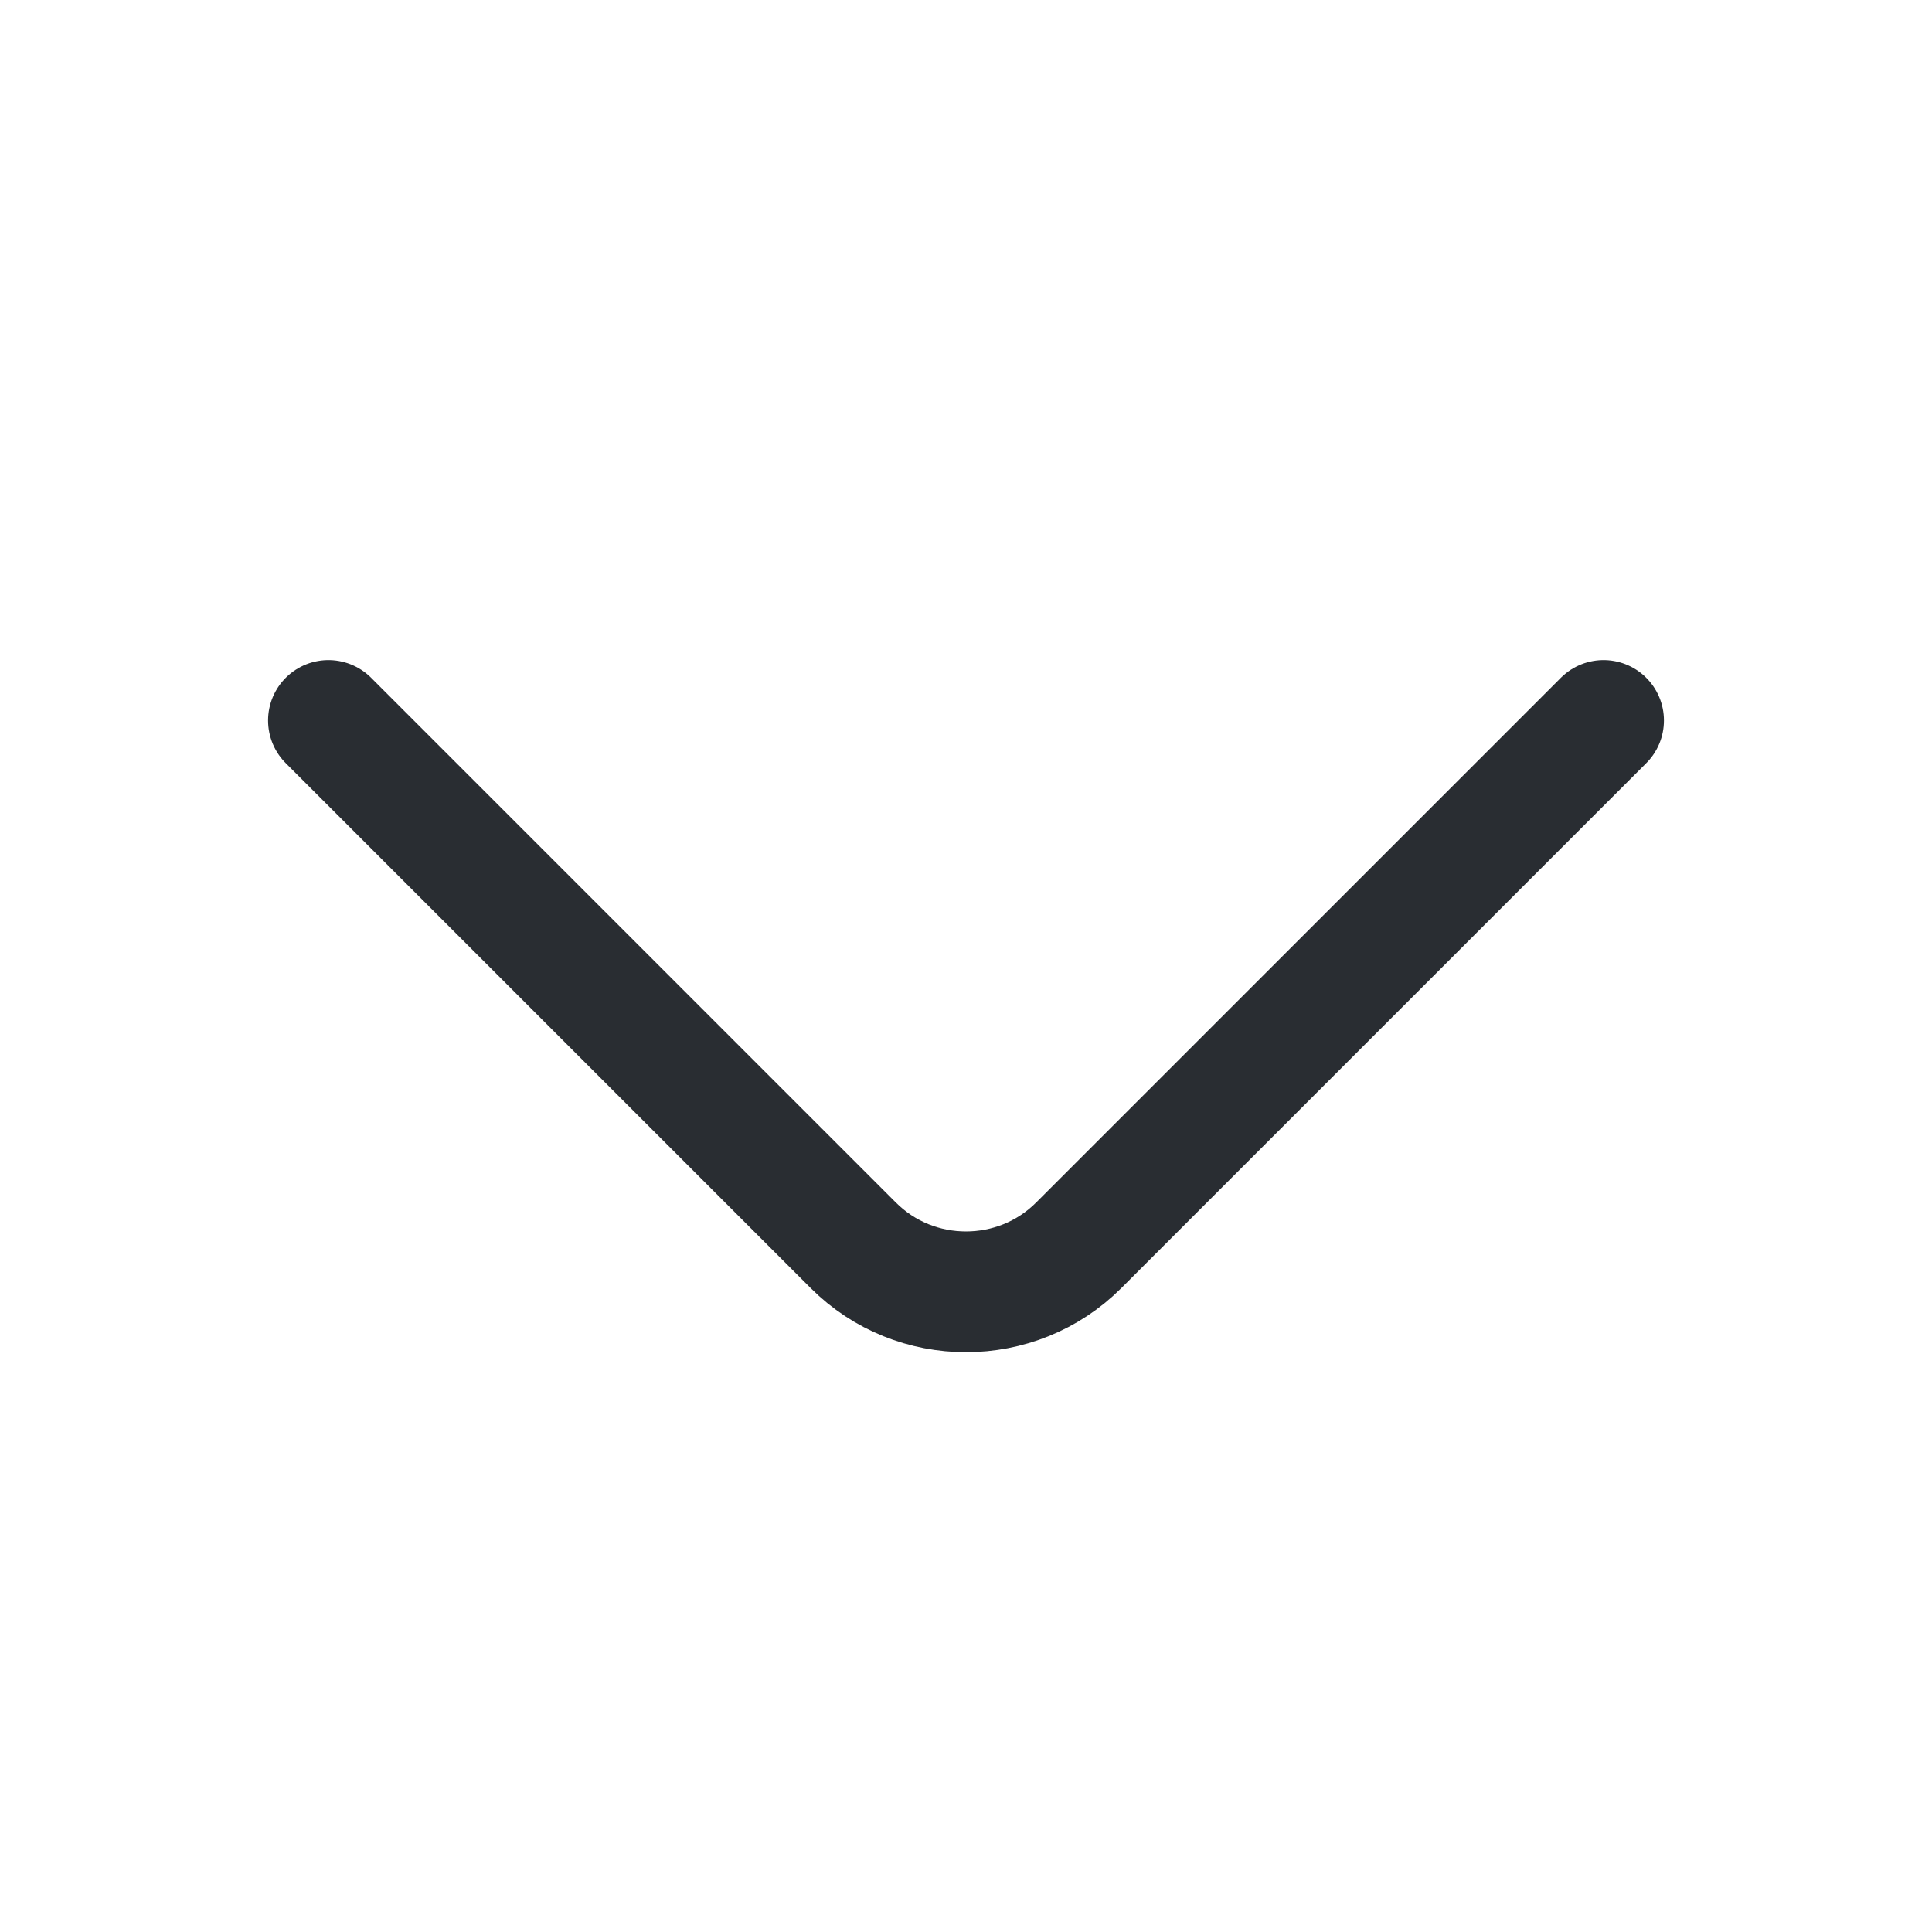
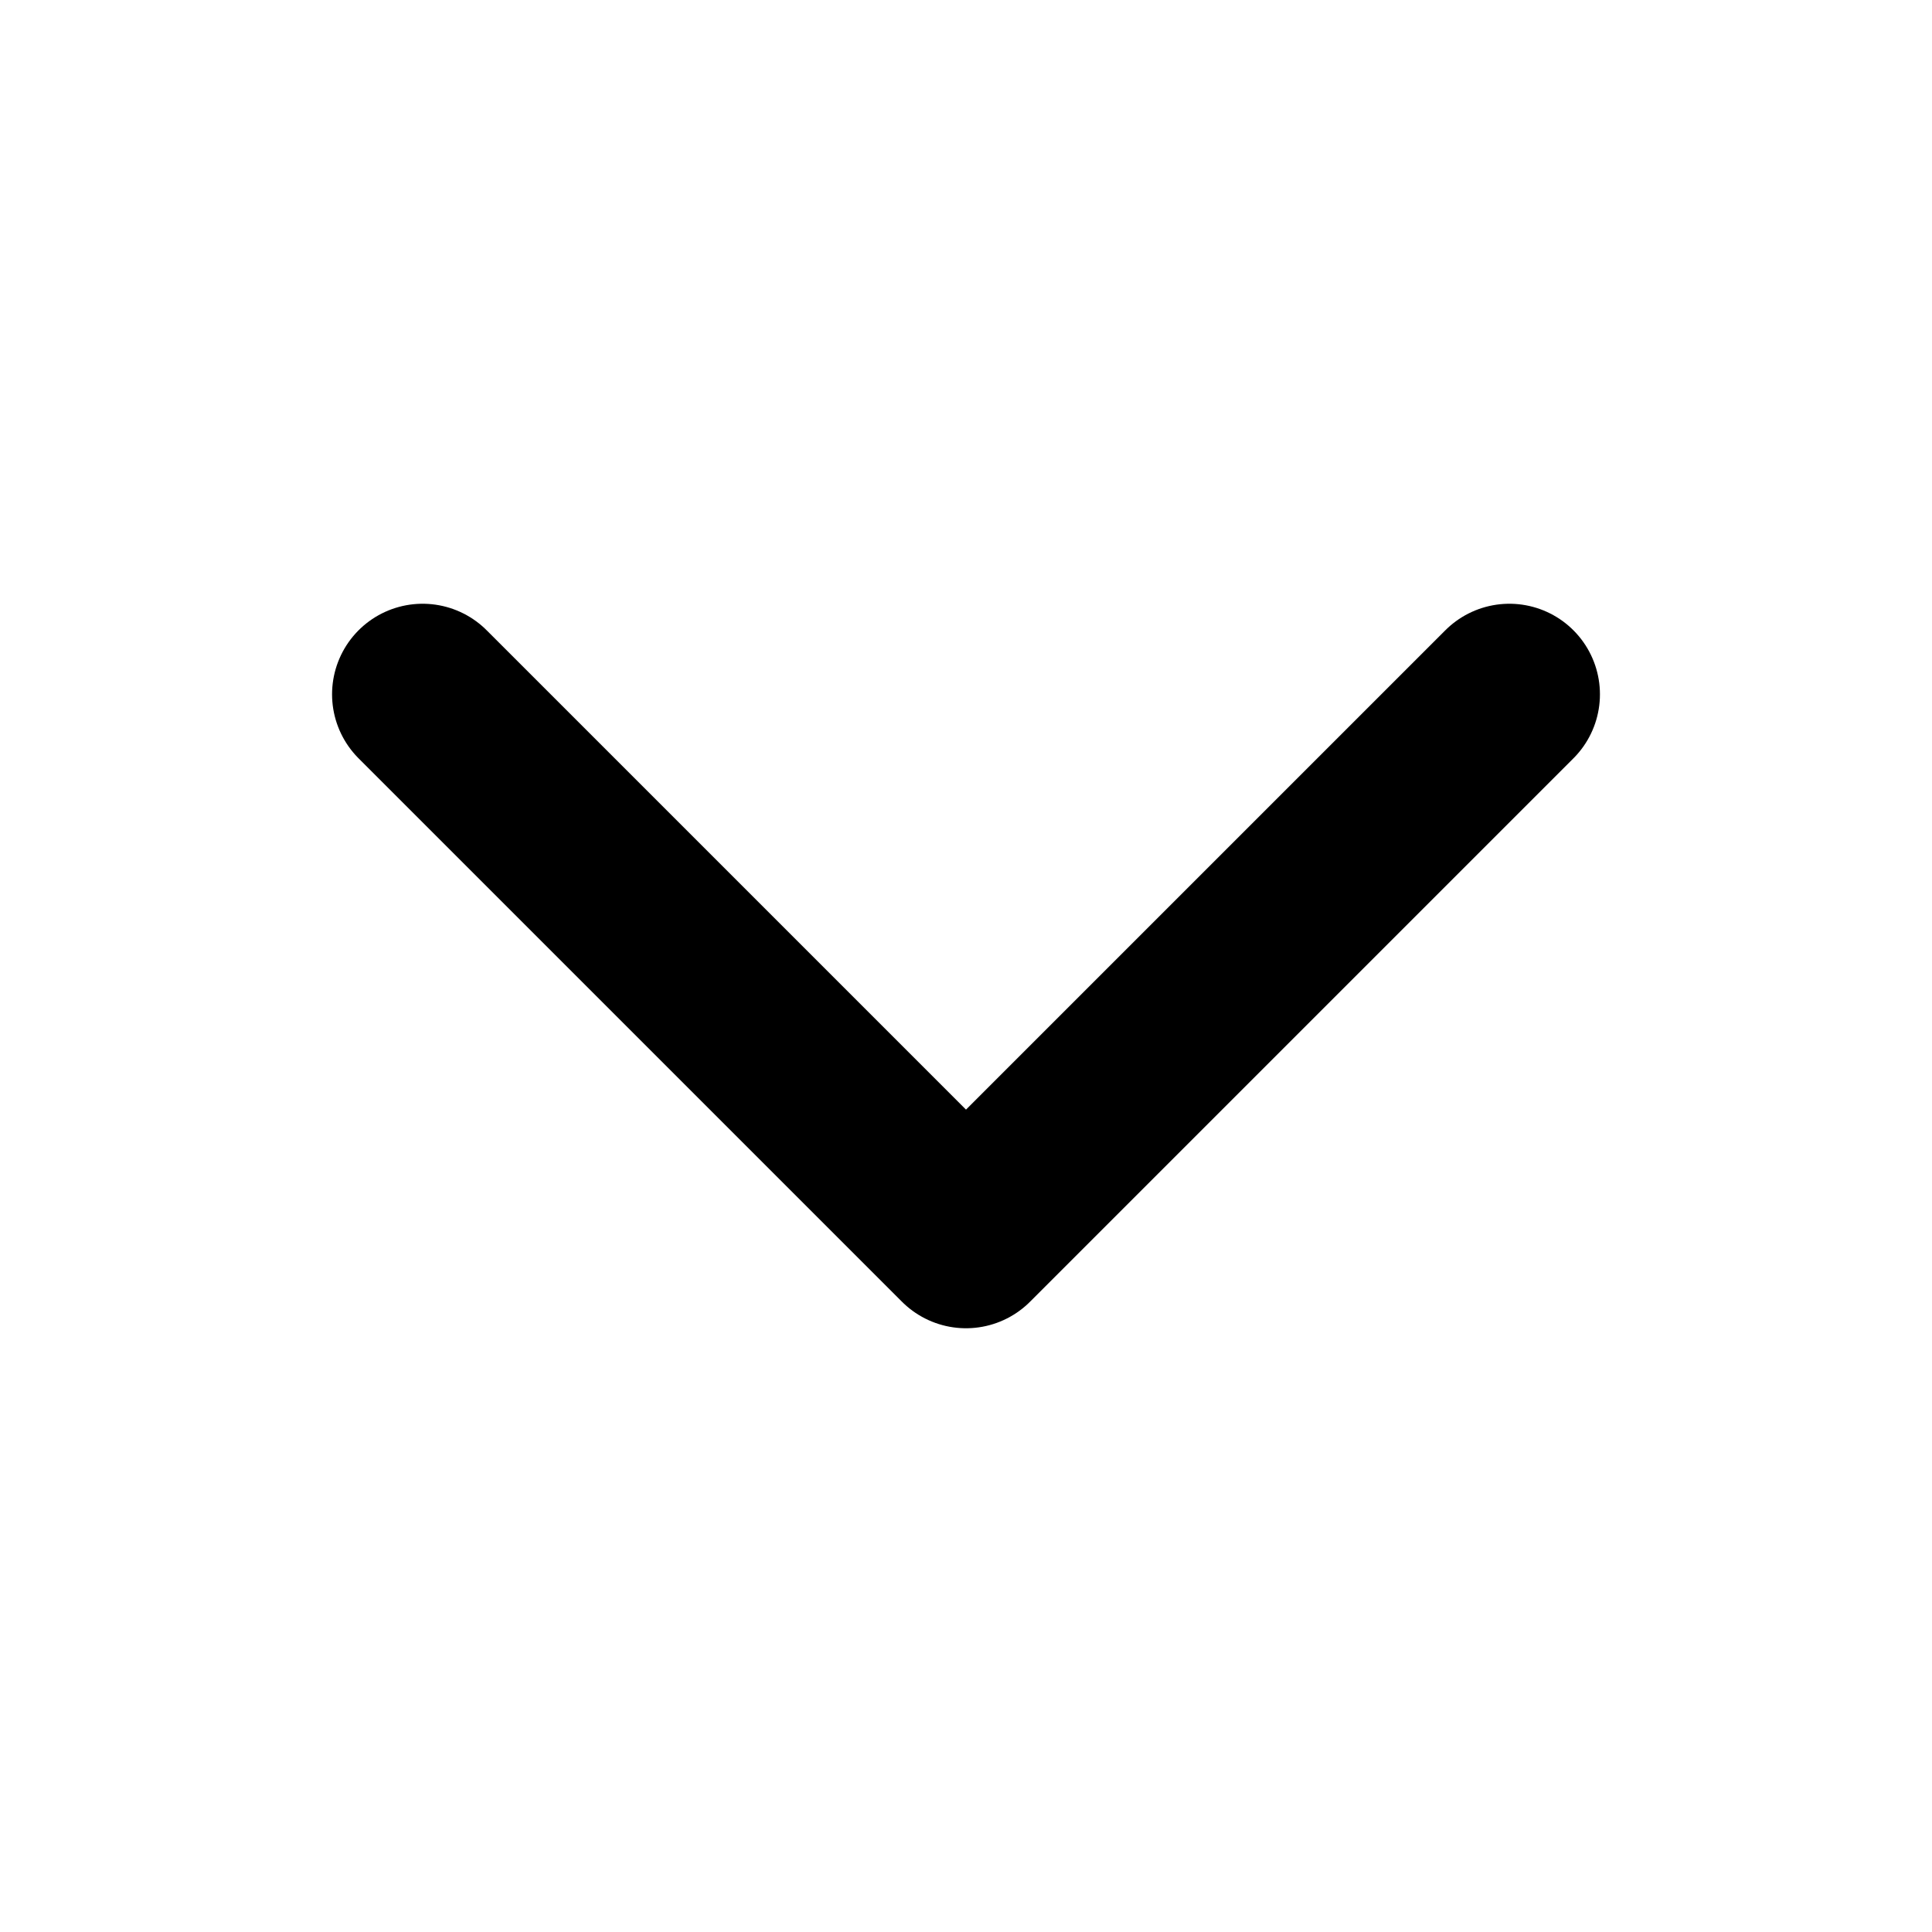
- <svg xmlns="http://www.w3.org/2000/svg" width="24" height="24" viewBox="0 0 24 24" fill="none">
-   <path d="M19.92 8.95L13.4 15.47C12.63 16.24 11.37 16.24 10.6 15.47L4.08 8.95" stroke="#292D32" stroke-width="1.5" stroke-miterlimit="10" stroke-linecap="round" stroke-linejoin="round" />
+ <svg xmlns="http://www.w3.org/2000/svg" viewBox="0 0 512 512" class="ionicon">
+   <path d="m112 184 144 144 144-144" fill="none" stroke="currentColor" stroke-linecap="round" stroke-linejoin="round" stroke-width="48px" />
</svg>
